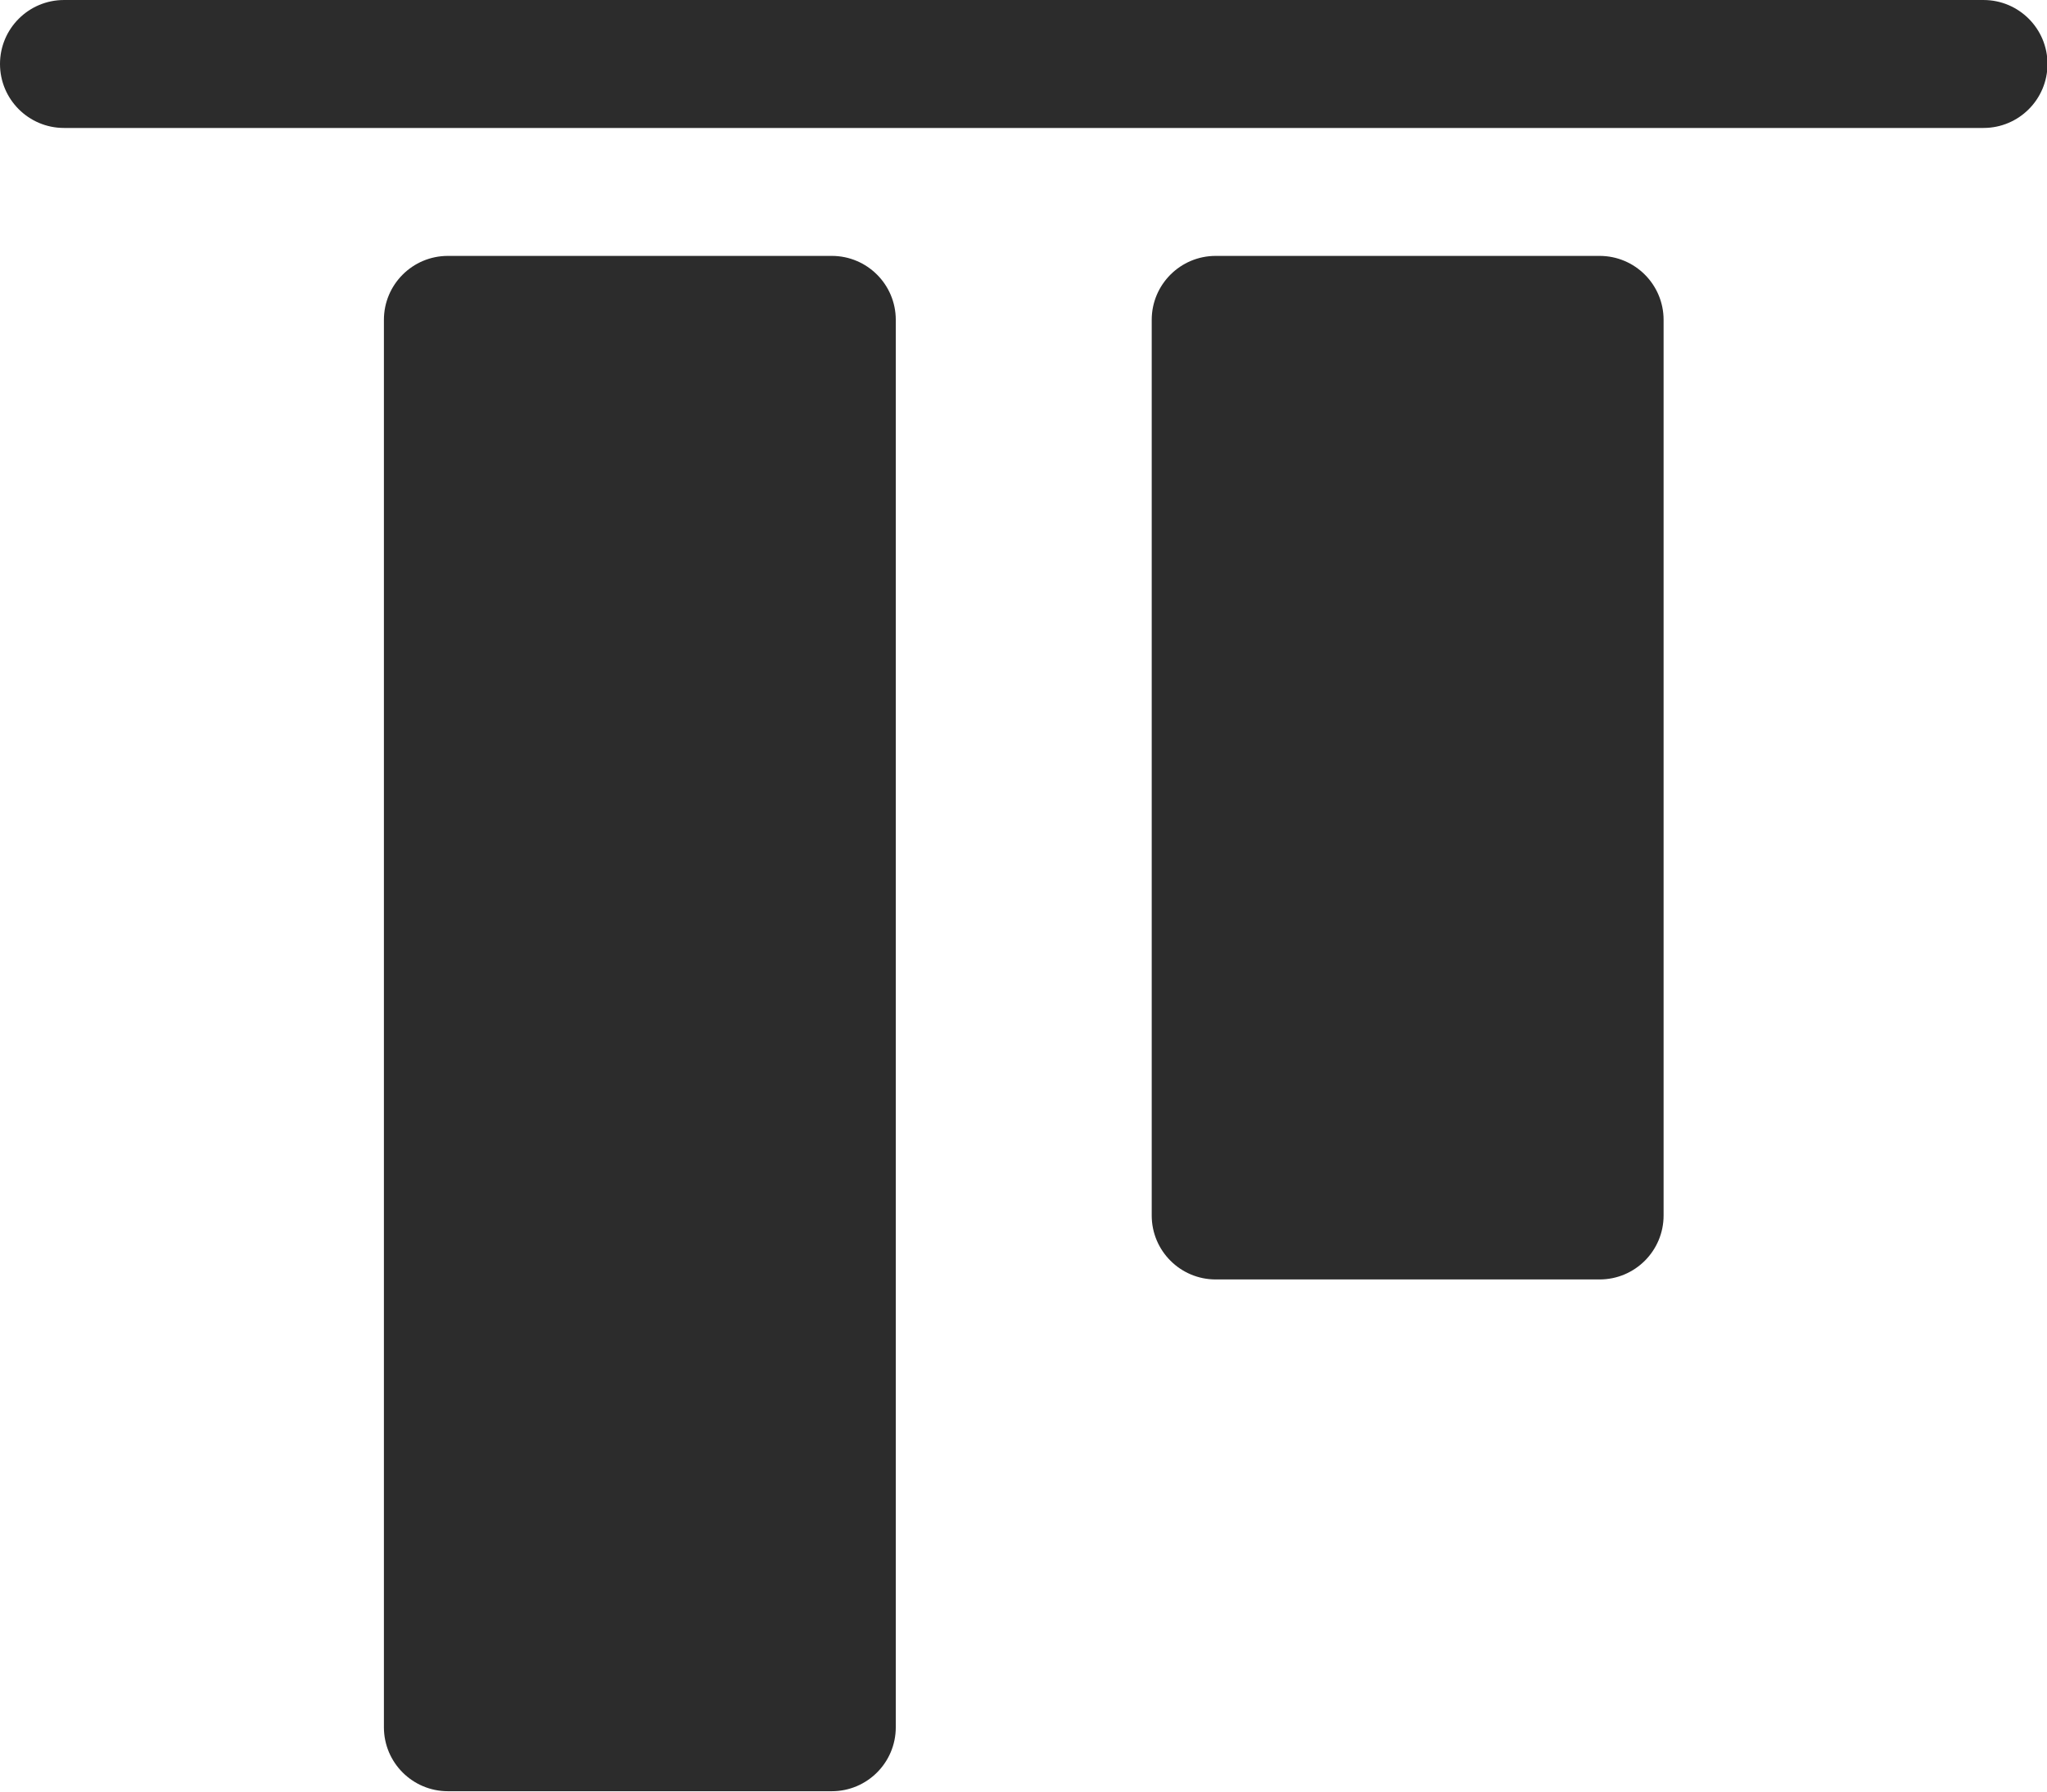
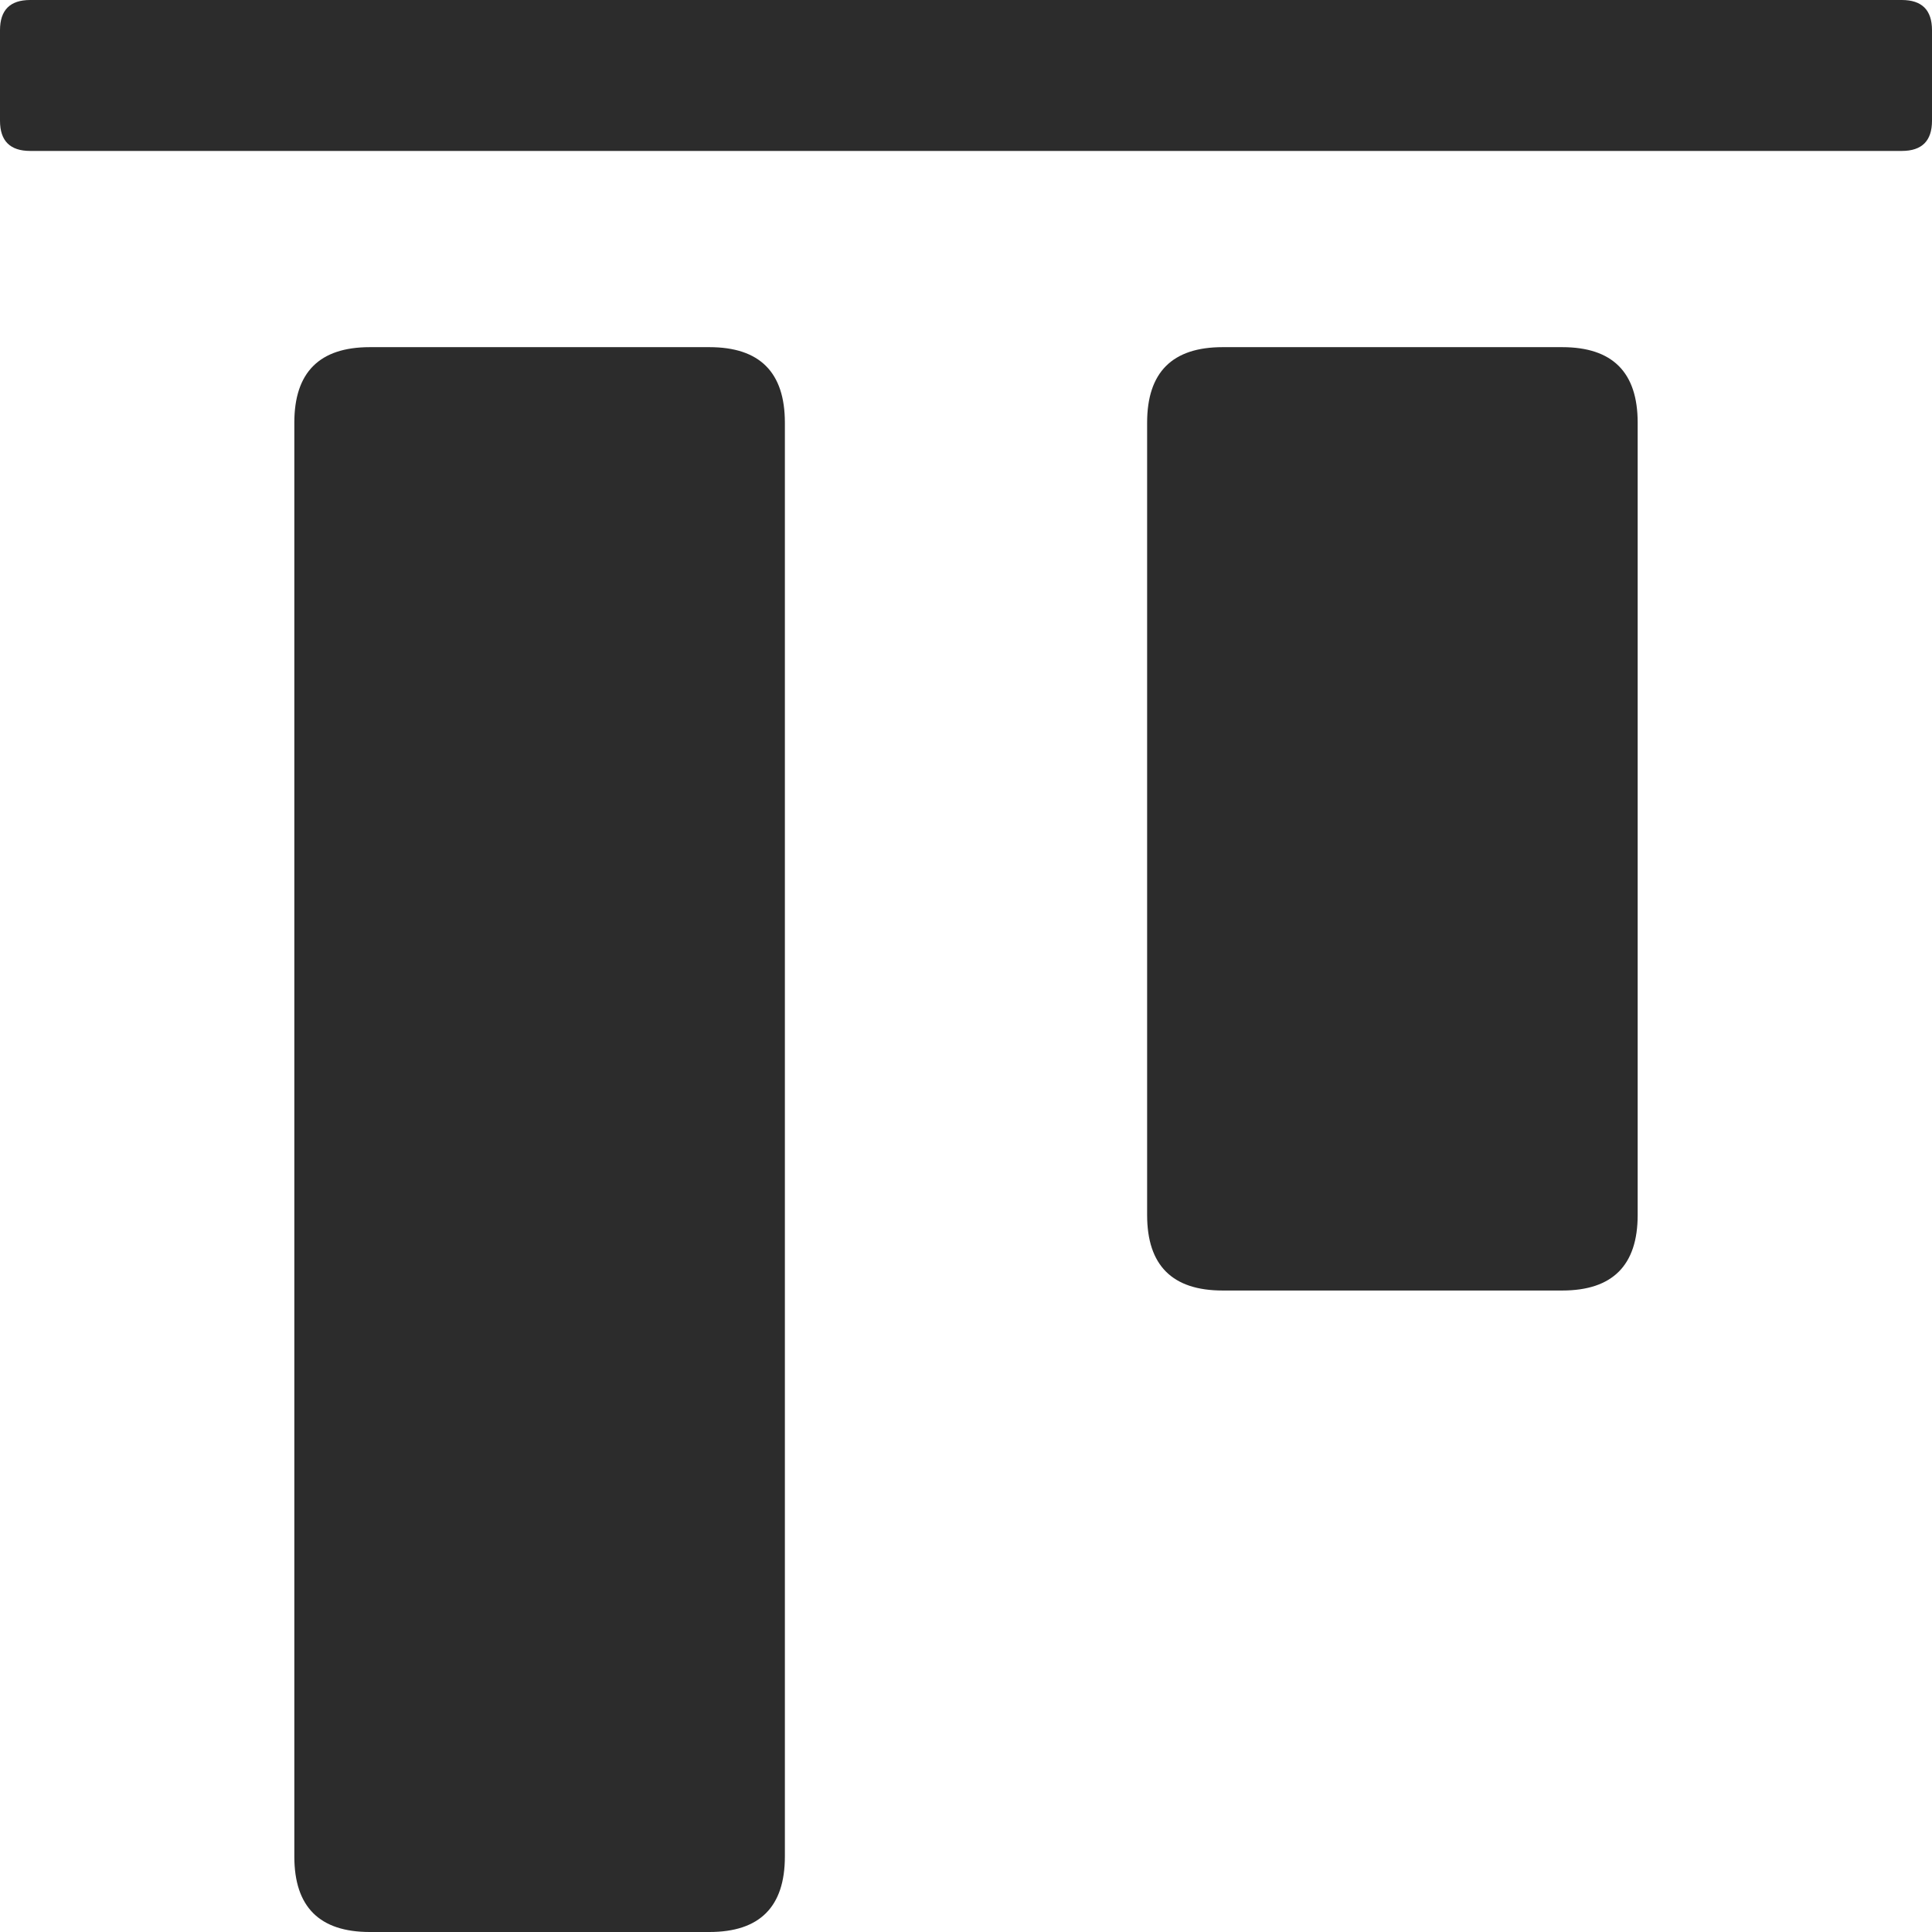
- <svg xmlns="http://www.w3.org/2000/svg" t="1767341820969" class="icon" viewBox="0 0 1170 1024" version="1.1" p-id="2161" width="18.281" height="16">
-   <path d="M1170.286 36.571a36.571 36.571 0 0 1-36.571 36.571H36.571a36.571 36.571 0 0 1 0-73.143h1097.143a36.571 36.571 0 0 1 36.571 36.571z m-219.429 146.286v512a36.571 36.571 0 0 1-36.571 36.571h-219.429a36.571 36.571 0 0 1-36.571-36.571v-512a36.571 36.571 0 0 1 36.571-36.571h219.429a36.571 36.571 0 0 1 36.571 36.571z m-438.857 0v804.571a36.571 36.571 0 0 1-36.571 36.571h-219.429a36.571 36.571 0 0 1-36.571-36.571v-804.571a36.571 36.571 0 0 1 36.571-36.571h219.429a36.571 36.571 0 0 1 36.571 36.571z" fill="#2c2c2c" p-id="2162" />
+ <svg xmlns="http://www.w3.org/2000/svg" t="1770732299865" class="icon" viewBox="0 0 1024 1024" version="1.1" p-id="2905" width="16" height="16">
+   <path d="M0 0m16 0l992 0q16 0 16 16l0 48q0 16-16 16l-992 0q-16 0-16-16l0-48q0-16 16-16Z" p-id="2906" fill="#2c2c2c" />
+   <path d="M608 184m40 0l180 0q40 0 40 40l0 420q0 40-40 40l-180 0q-40 0-40-40l0-420q0-40 40-40Z" p-id="2907" fill="#2c2c2c" />
+   <path d="M156 184m40 0l180 0q40 0 40 40l0 760q0 40-40 40l-180 0q-40 0-40-40l0-760q0-40 40-40Z" p-id="2908" fill="#2c2c2c" />
</svg>
